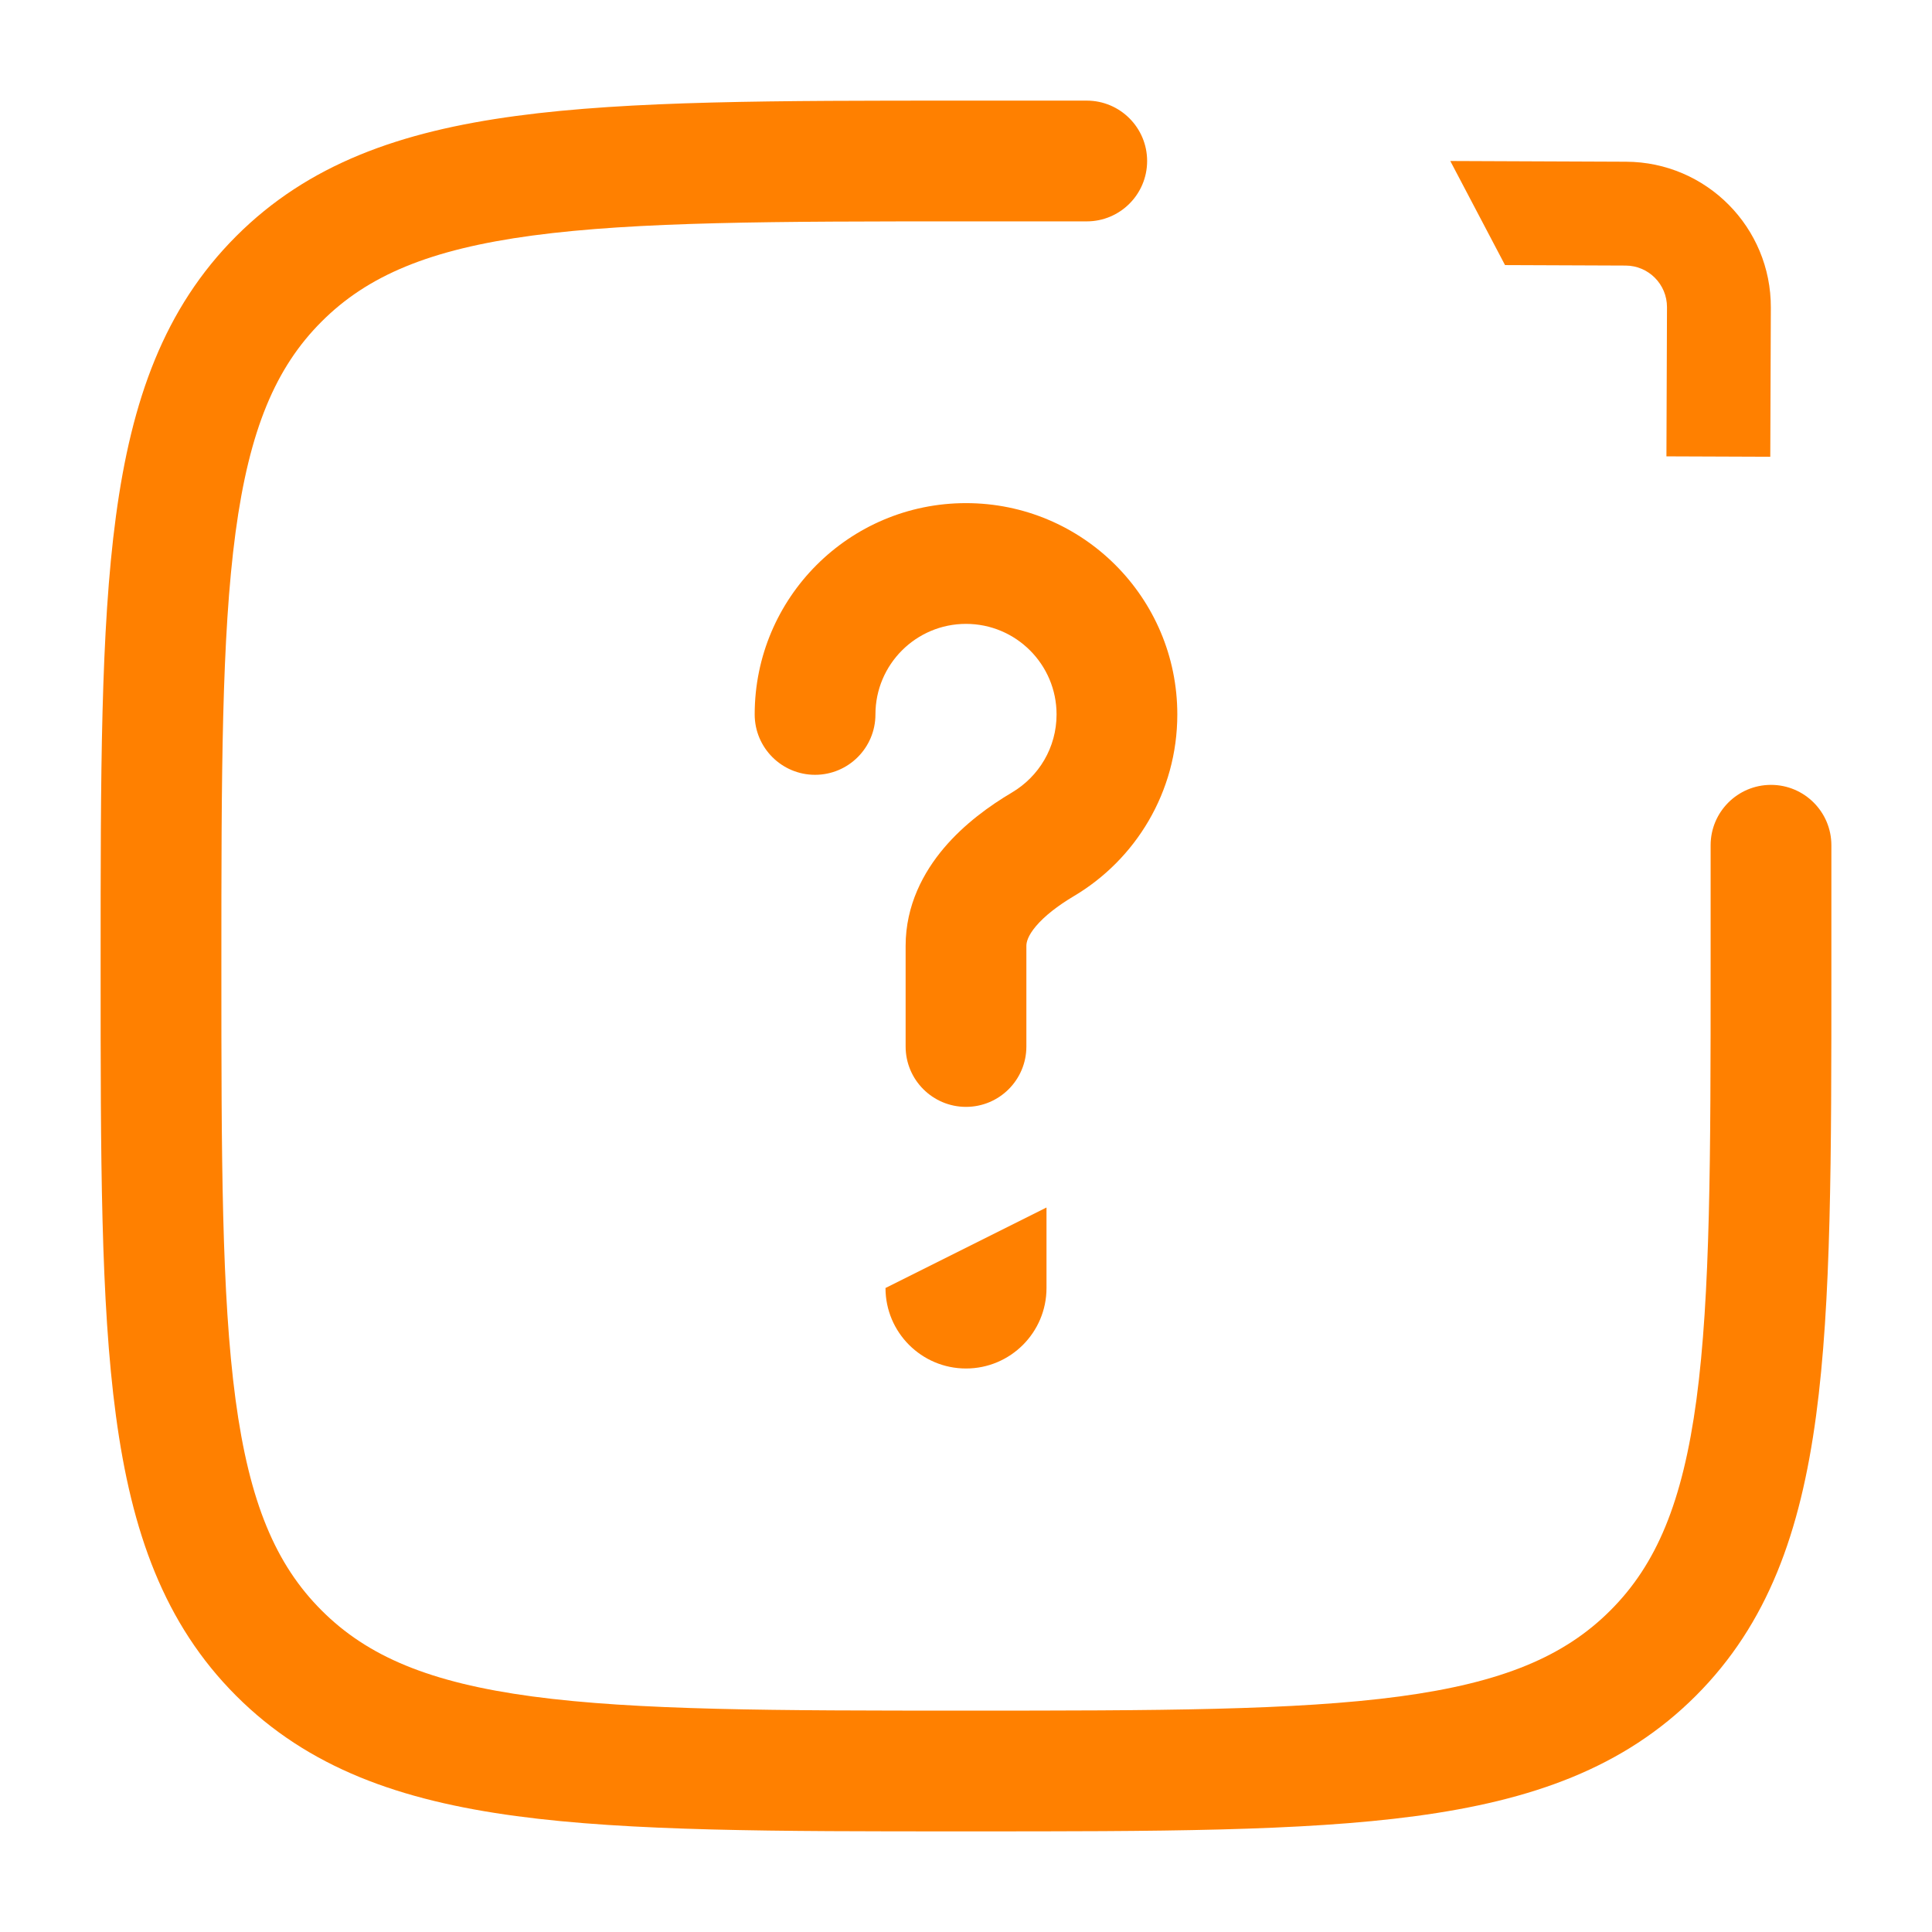
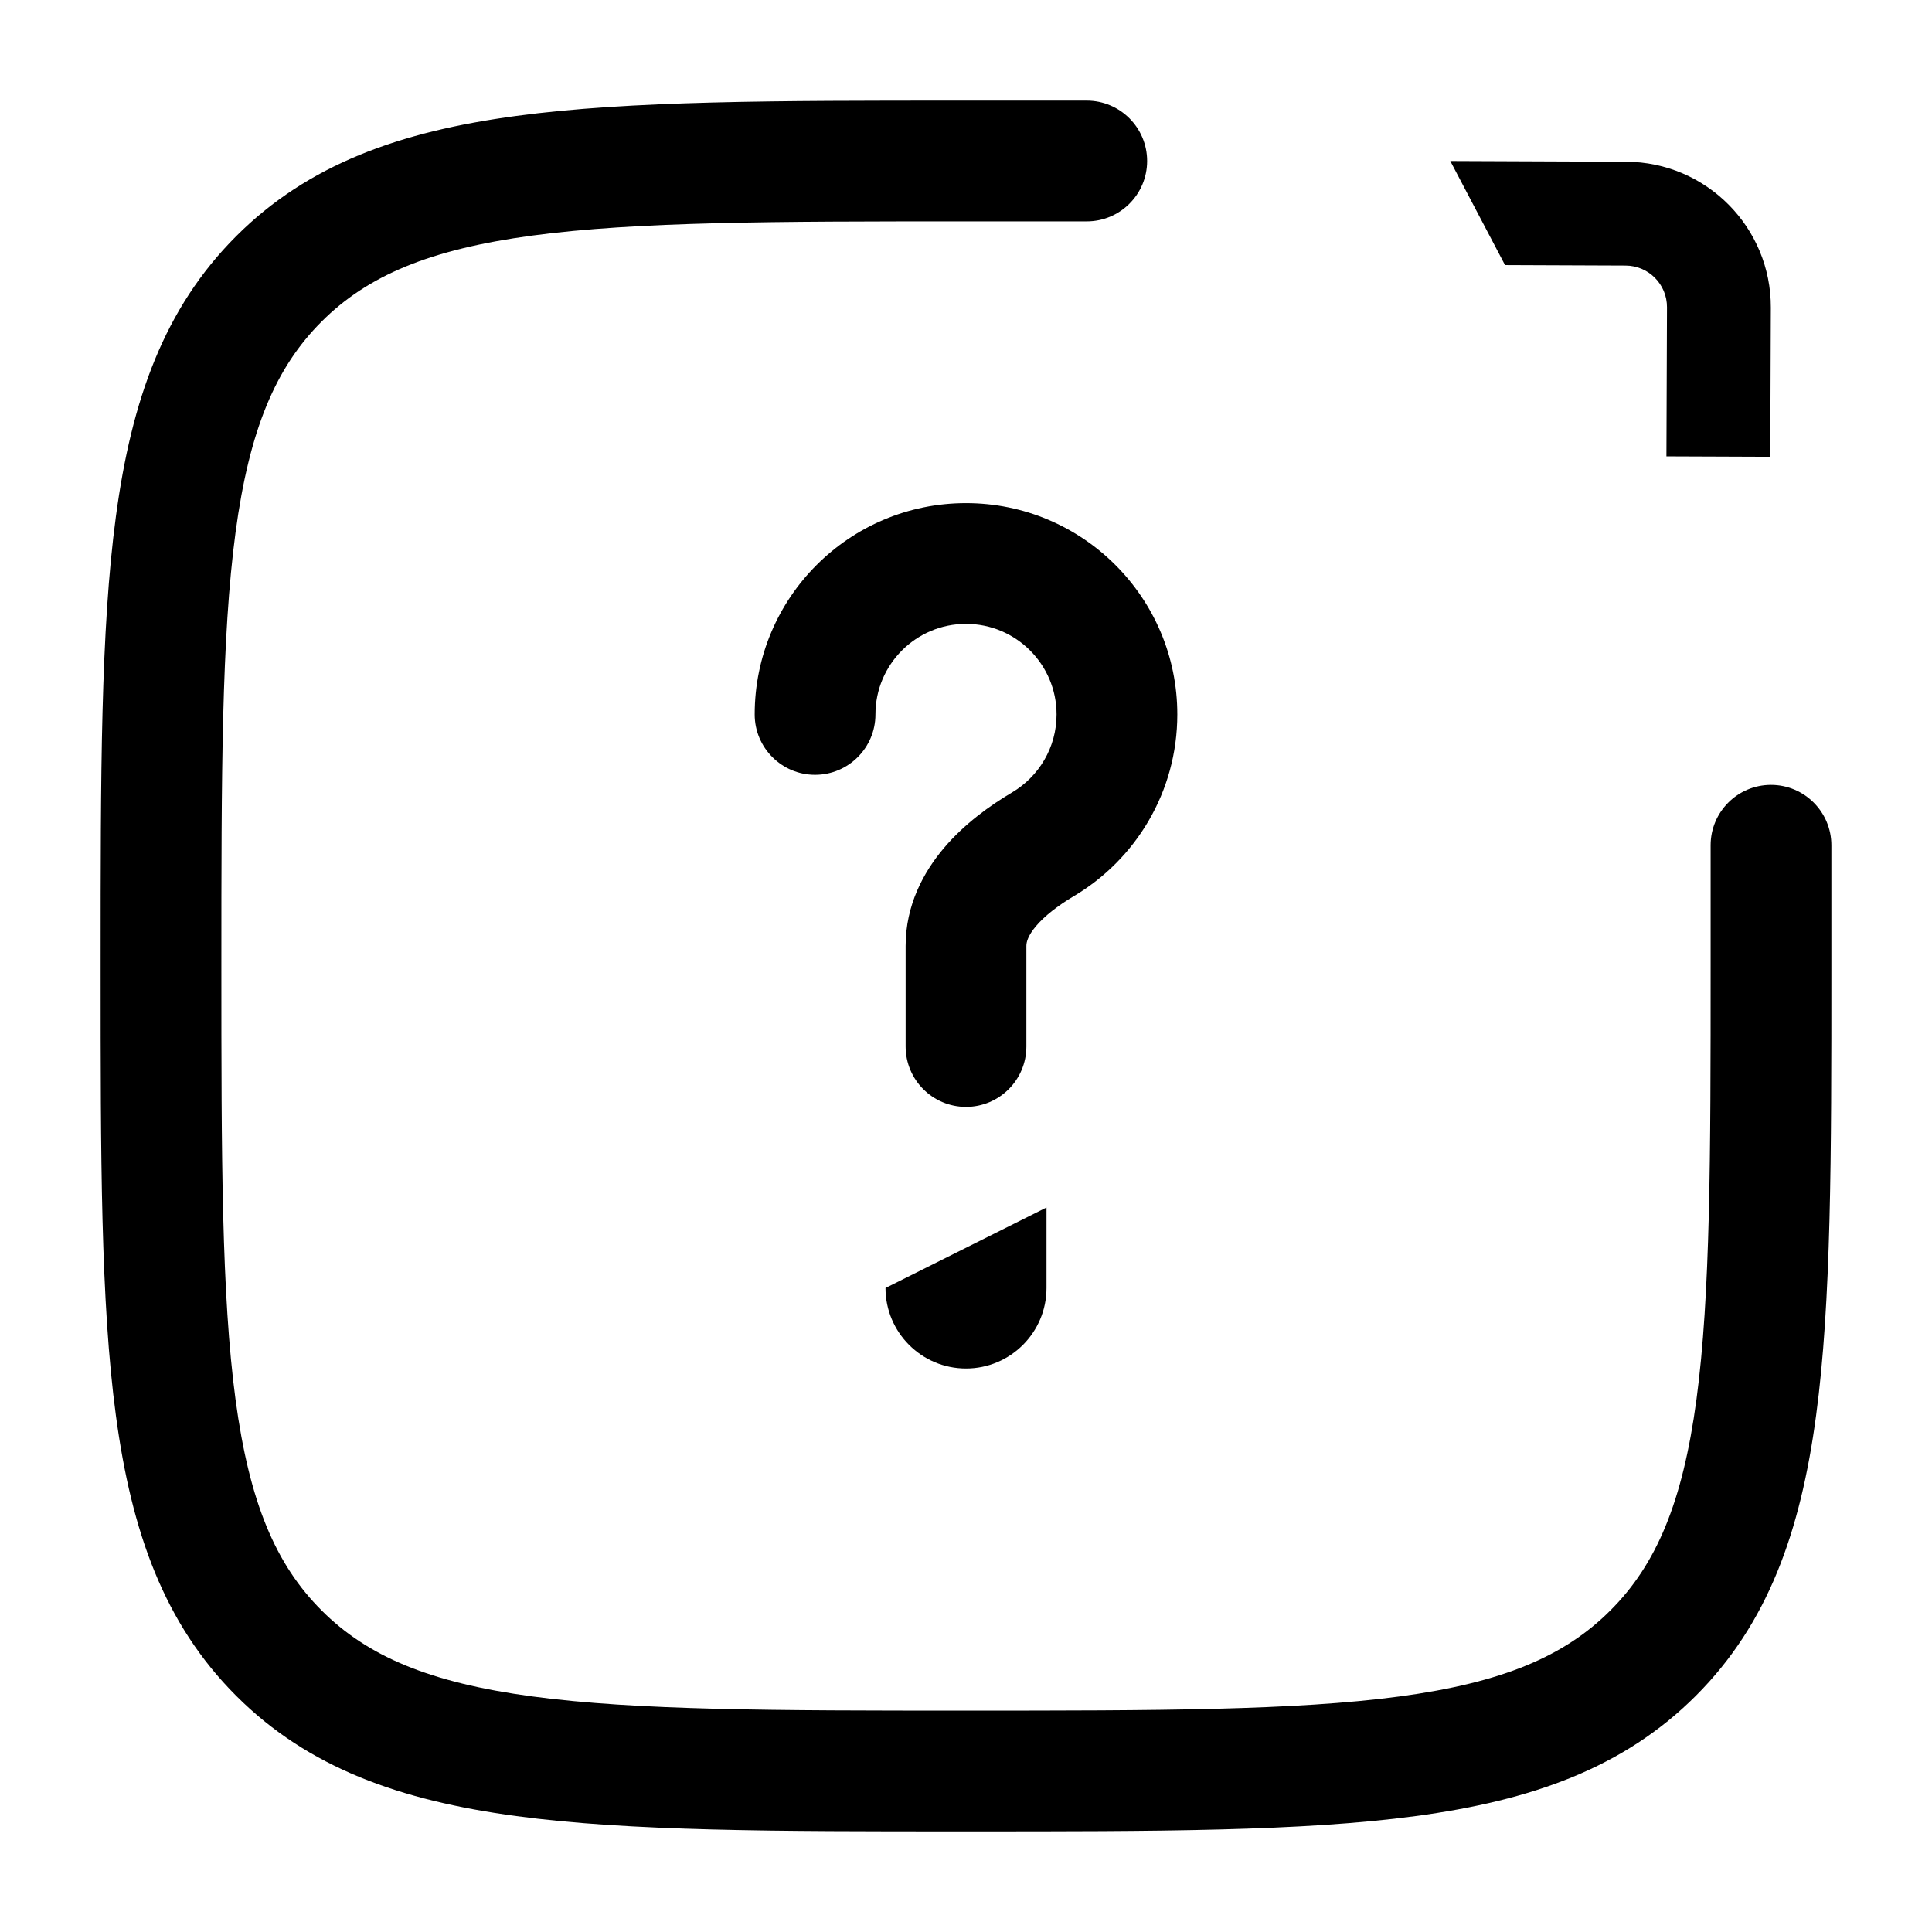
<svg xmlns="http://www.w3.org/2000/svg" width="24" height="24" viewBox="0 0 24 24" fill="none">
-   <path d="M11.943 1.25H13.5C13.914 1.25 14.25 1.586 14.25 2C14.25 2.414 13.914 2.75 13.5 2.75H12C9.622 2.75 7.914 2.752 6.614 2.926C5.335 3.098 4.564 3.425 3.995 3.995C3.425 4.564 3.098 5.335 2.926 6.614C2.752 7.914 2.75 9.622 2.75 12C2.75 14.378 2.752 16.086 2.926 17.386C3.098 18.665 3.425 19.436 3.995 20.005C4.564 20.575 5.335 20.902 6.614 21.074C7.914 21.248 9.622 21.25 12 21.25C14.378 21.25 16.086 21.248 17.386 21.074C18.665 20.902 19.436 20.575 20.005 20.005C20.575 19.436 20.902 18.665 21.074 17.386C21.248 16.086 21.25 14.378 21.25 12V10.5C21.25 10.086 21.586 9.75 22 9.75C22.414 9.75 22.75 10.086 22.75 10.5V12.057C22.75 14.366 22.75 16.175 22.56 17.586C22.366 19.031 21.961 20.171 21.066 21.066C20.171 21.961 19.031 22.366 17.586 22.56C16.175 22.75 14.366 22.75 12.057 22.75H11.943C9.634 22.75 7.825 22.75 6.414 22.56C4.969 22.366 3.829 21.961 2.934 21.066C2.039 20.171 1.634 19.031 1.44 17.586C1.25 16.175 1.25 14.366 1.25 12.057V11.943C1.25 9.634 1.25 7.825 1.44 6.414C1.634 4.969 2.039 3.829 2.934 2.934C3.829 2.039 4.969 1.634 6.414 1.44C7.825 1.25 9.634 1.25 11.943 1.25Z" fill="#FF8000" />
-   <path fill-rule="evenodd" clip-rule="evenodd" d="M20.194 3.299L18.696 3.293L18.016 2L20.2 2.009C21.197 2.013 22.002 2.825 21.998 3.822L21.991 5.674L20.701 5.669L20.708 3.817C20.709 3.532 20.479 3.3 20.194 3.299Z" fill="#FF8000" />
-   <path fill-rule="evenodd" clip-rule="evenodd" d="M12 7.75C11.379 7.75 10.875 8.254 10.875 8.875C10.875 9.289 10.539 9.625 10.125 9.625C9.711 9.625 9.375 9.289 9.375 8.875C9.375 7.425 10.55 6.25 12 6.25C13.45 6.25 14.625 7.425 14.625 8.875C14.625 9.838 14.106 10.68 13.335 11.135C13.139 11.252 12.976 11.379 12.87 11.504C12.768 11.625 12.75 11.704 12.75 11.75V13C12.75 13.414 12.414 13.75 12 13.75C11.586 13.75 11.25 13.414 11.25 13V11.75C11.25 11.244 11.472 10.834 11.727 10.533C11.979 10.236 12.293 10.009 12.572 9.844C12.904 9.647 13.125 9.287 13.125 8.875C13.125 8.254 12.621 7.75 12 7.75Z" fill="#FF8000" />
-   <path d="M13 16C13 16.552 12.552 17 12 17C11.448 17 11 16.552 11 16L13 15C13 15 13 15.448 13 16Z" fill="#FF8000" />
+   <path d="M11.943 1.25H13.5C13.914 1.25 14.25 1.586 14.25 2C14.25 2.414 13.914 2.75 13.5 2.75H12C9.622 2.75 7.914 2.752 6.614 2.926C5.335 3.098 4.564 3.425 3.995 3.995C3.425 4.564 3.098 5.335 2.926 6.614C2.752 7.914 2.75 9.622 2.75 12C2.75 14.378 2.752 16.086 2.926 17.386C3.098 18.665 3.425 19.436 3.995 20.005C4.564 20.575 5.335 20.902 6.614 21.074C7.914 21.248 9.622 21.25 12 21.25C14.378 21.25 16.086 21.248 17.386 21.074C18.665 20.902 19.436 20.575 20.005 20.005C20.575 19.436 20.902 18.665 21.074 17.386C21.248 16.086 21.25 14.378 21.25 12V10.5C21.25 10.086 21.586 9.75 22 9.75C22.414 9.75 22.75 10.086 22.75 10.5V12.057C22.75 14.366 22.75 16.175 22.56 17.586C22.366 19.031 21.961 20.171 21.066 21.066C20.171 21.961 19.031 22.366 17.586 22.56C16.175 22.75 14.366 22.75 12.057 22.75H11.943C9.634 22.75 7.825 22.75 6.414 22.56C4.969 22.366 3.829 21.961 2.934 21.066C2.039 20.171 1.634 19.031 1.44 17.586C1.25 16.175 1.25 14.366 1.25 12.057V11.943C1.25 9.634 1.25 7.825 1.44 6.414C1.634 4.969 2.039 3.829 2.934 2.934C3.829 2.039 4.969 1.634 6.414 1.44C7.825 1.25 9.634 1.25 11.943 1.25Z" fill="#000000" />
+   <path fill-rule="evenodd" clip-rule="evenodd" d="M20.194 3.299L18.696 3.293L18.016 2L20.2 2.009C21.197 2.013 22.002 2.825 21.998 3.822L21.991 5.674L20.701 5.669L20.708 3.817C20.709 3.532 20.479 3.3 20.194 3.299Z" fill="#000000" />
+   <path fill-rule="evenodd" clip-rule="evenodd" d="M12 7.75C11.379 7.75 10.875 8.254 10.875 8.875C10.875 9.289 10.539 9.625 10.125 9.625C9.711 9.625 9.375 9.289 9.375 8.875C9.375 7.425 10.55 6.25 12 6.25C13.45 6.25 14.625 7.425 14.625 8.875C14.625 9.838 14.106 10.68 13.335 11.135C13.139 11.252 12.976 11.379 12.87 11.504C12.768 11.625 12.75 11.704 12.75 11.75V13C12.75 13.414 12.414 13.75 12 13.75C11.586 13.75 11.25 13.414 11.25 13V11.75C11.25 11.244 11.472 10.834 11.727 10.533C11.979 10.236 12.293 10.009 12.572 9.844C12.904 9.647 13.125 9.287 13.125 8.875C13.125 8.254 12.621 7.75 12 7.75Z" fill="#000000" />
+   <path d="M13 16C13 16.552 12.552 17 12 17C11.448 17 11 16.552 11 16L13 15C13 15 13 15.448 13 16Z" fill="#000000" />
</svg>
